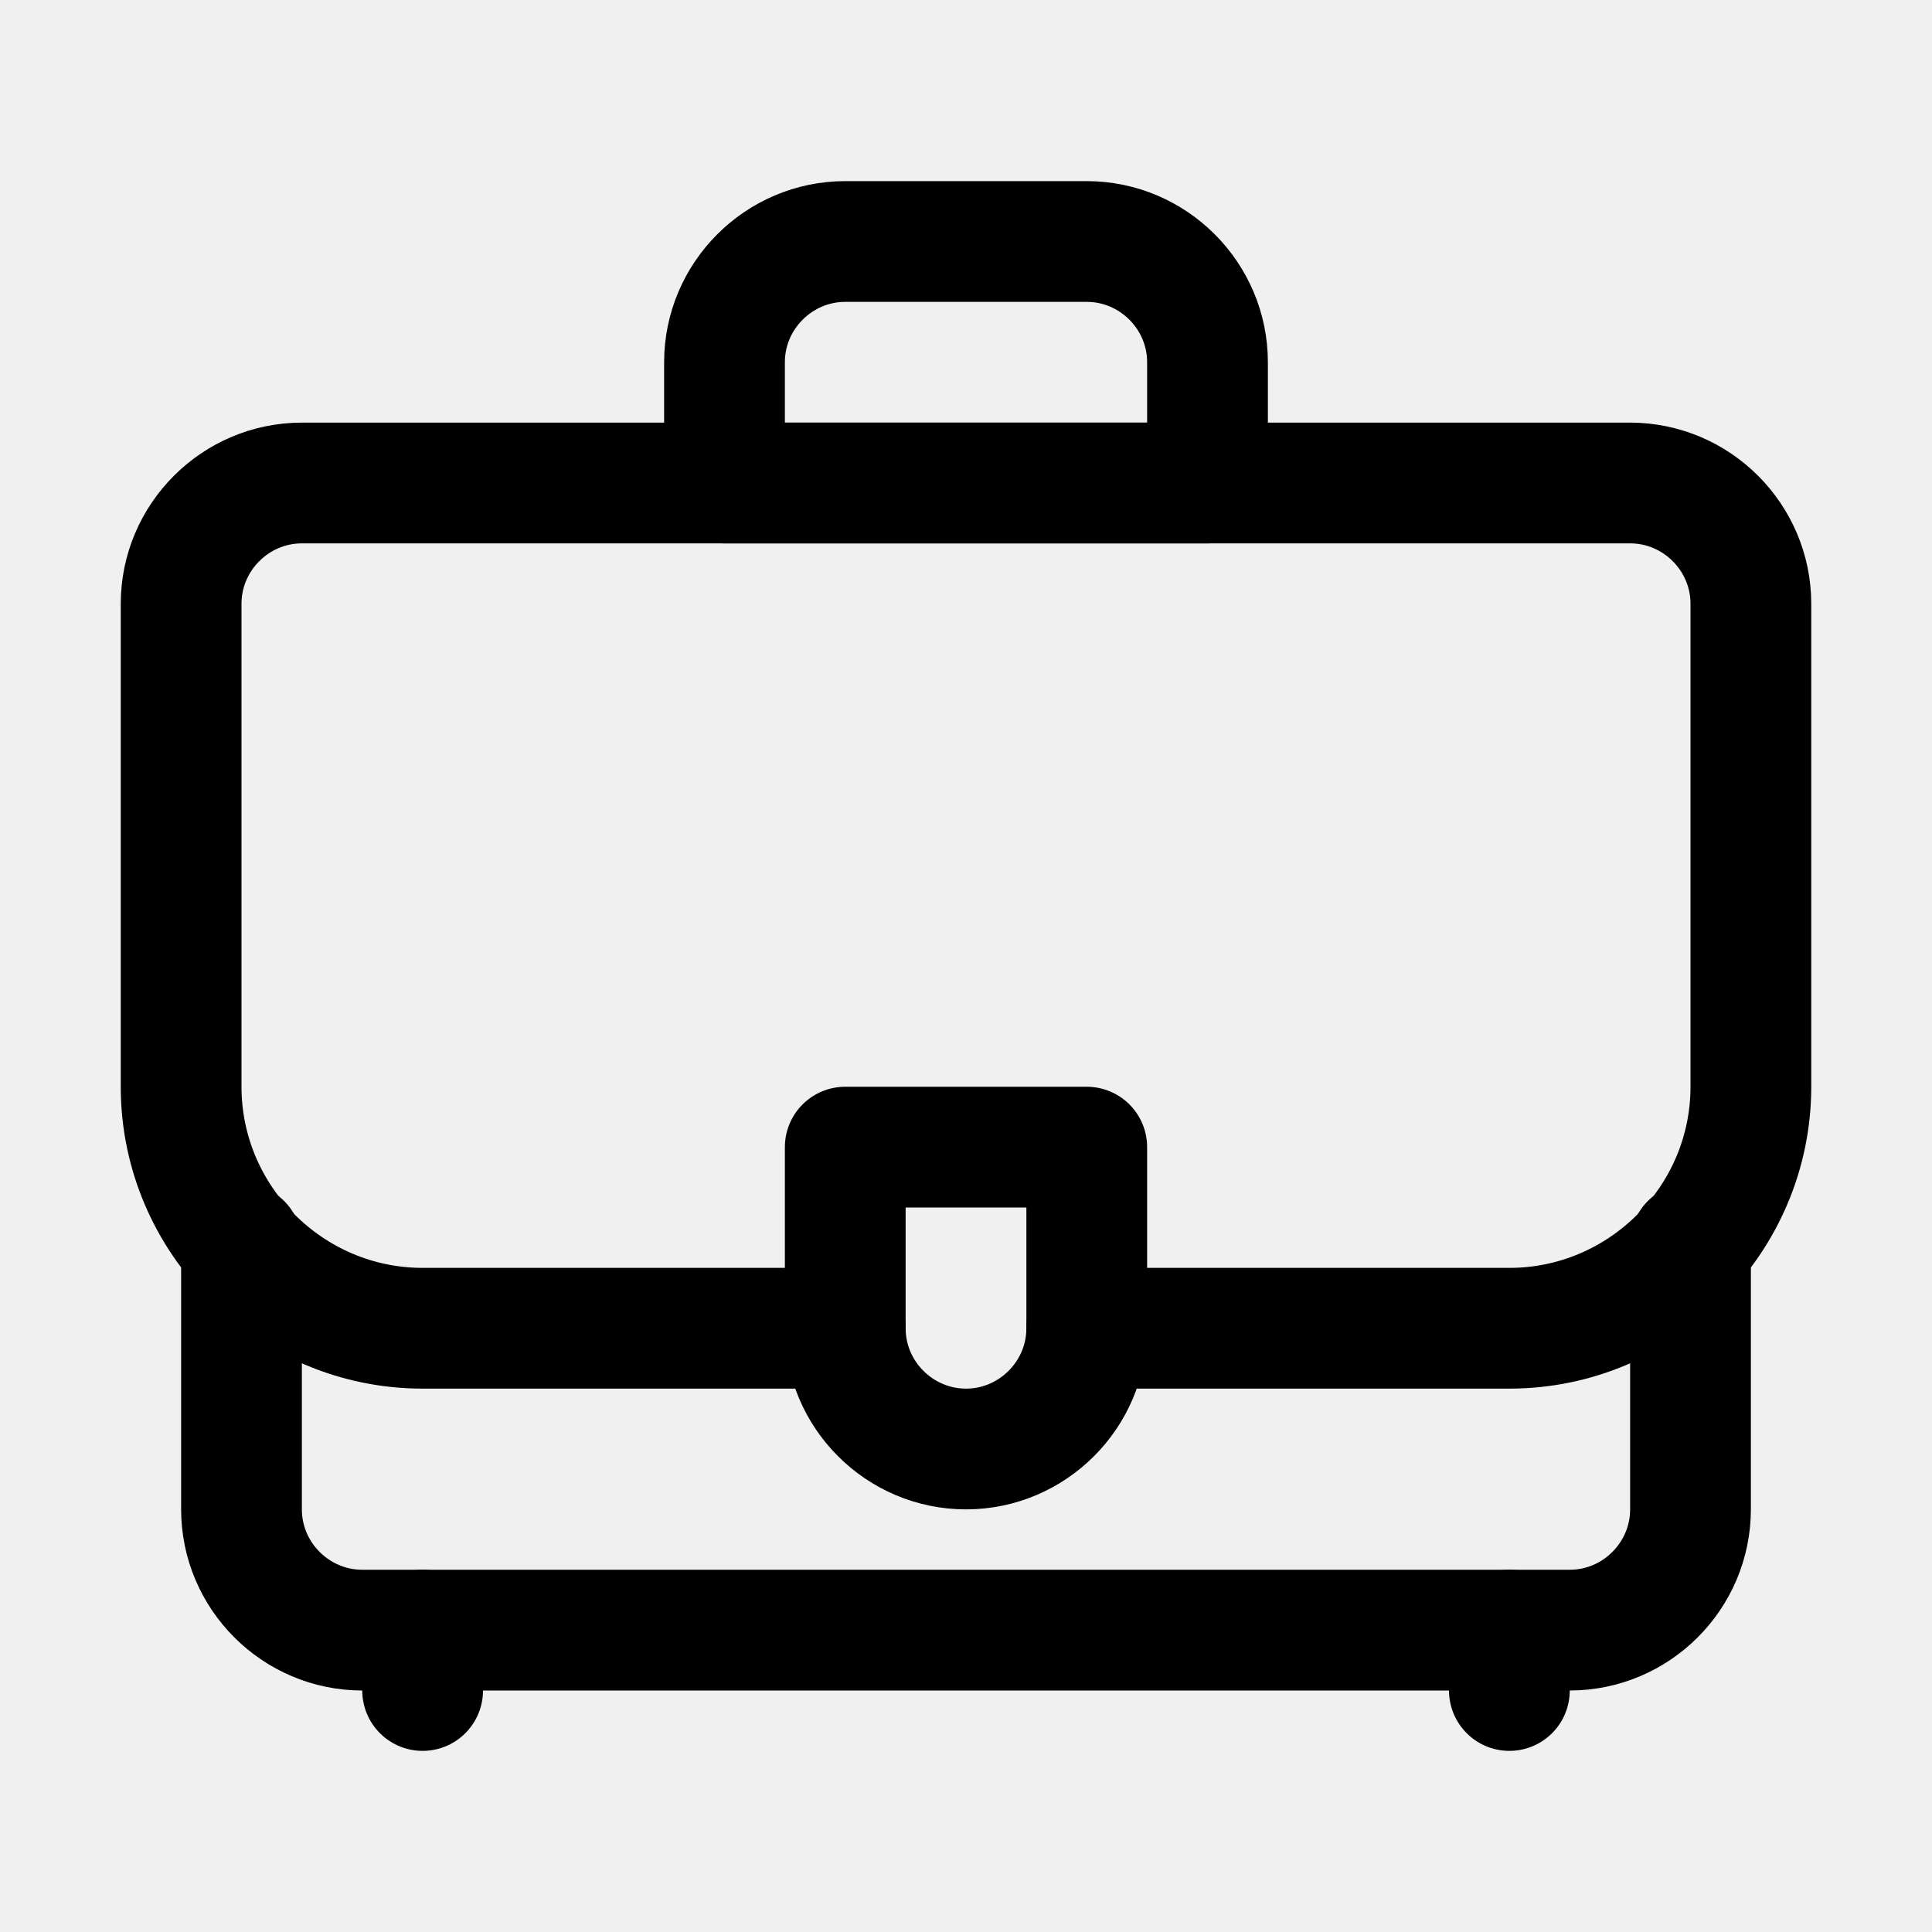
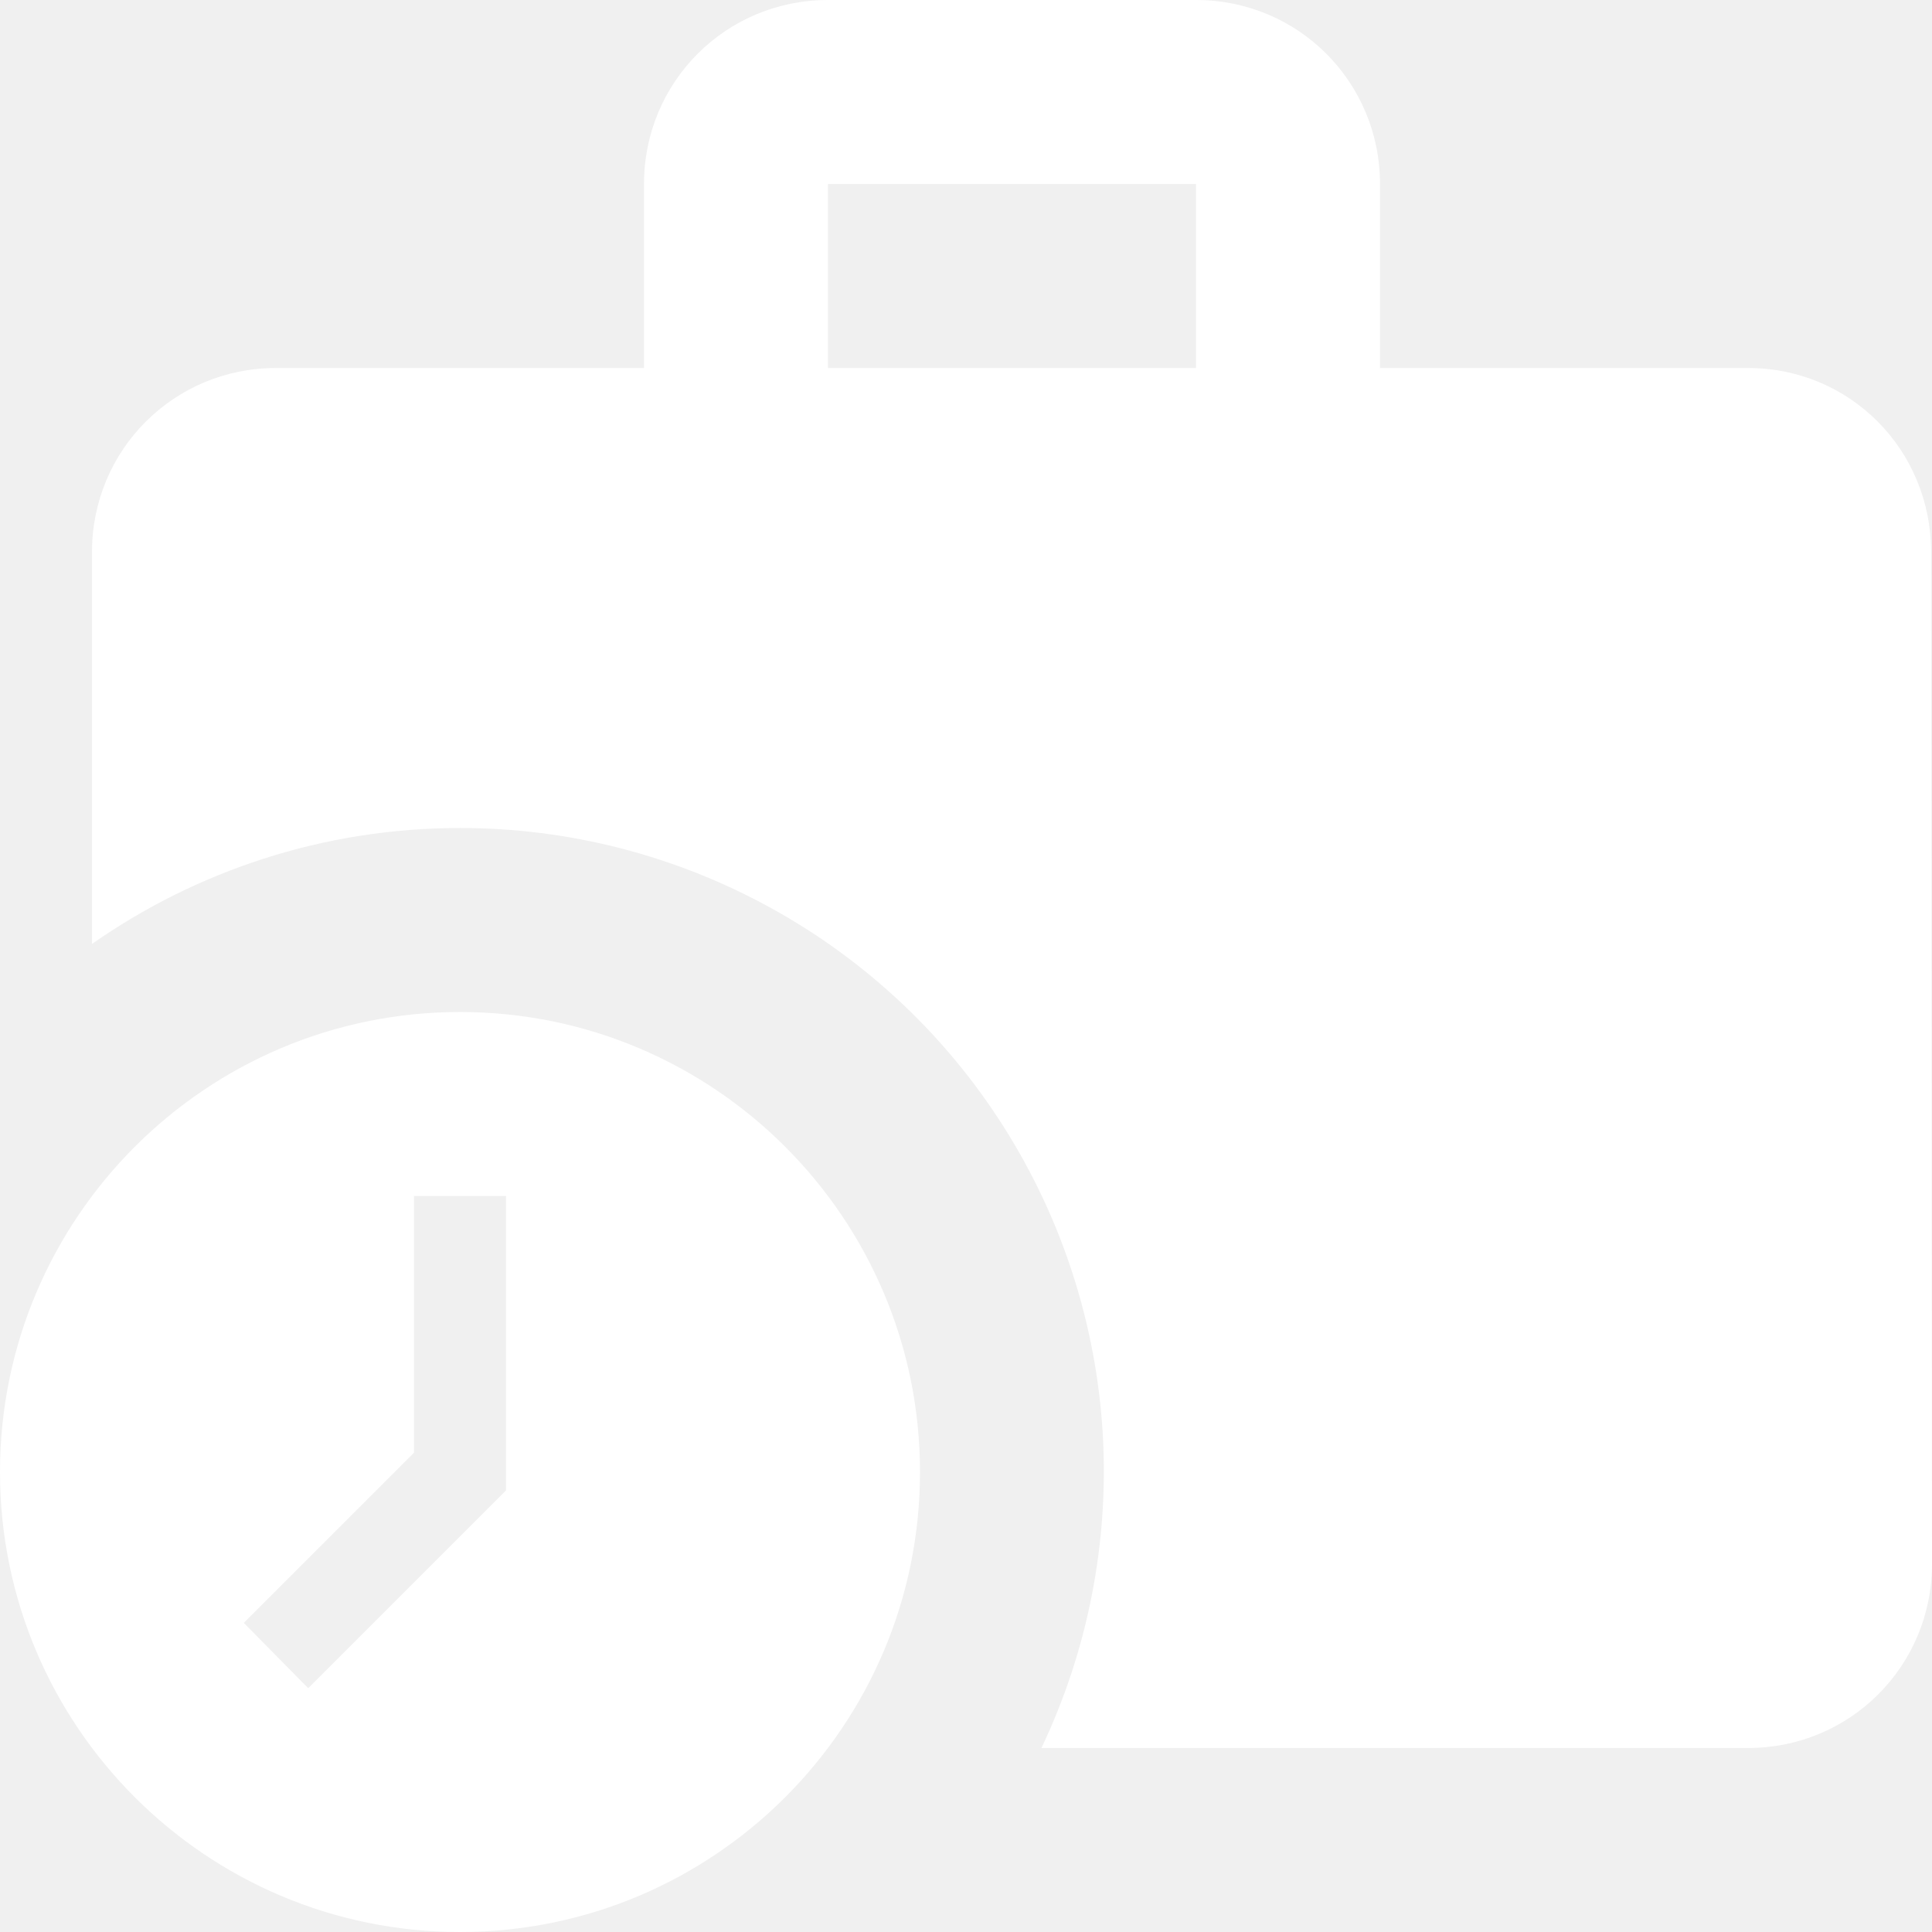
- <svg xmlns="http://www.w3.org/2000/svg" width="24px" height="24px" version="1.1" id="Icons" x="0px" y="0px" viewBox="0 0 32 32" style="enable-background:new 0 0 32 32;" xml:space="preserve">
-   <style type="text/css">
- 	.st0{fill:none;stroke:#000000;stroke-width:2;stroke-linecap:round;stroke-linejoin:round;stroke-miterlimit:10;}
- </style>
-   <path class="st0" d="M28,20.6V25c0,1.1-0.9,2-2,2H6c-1.1,0-2-0.9-2-2v-4.4" />
-   <path class="st0" d="M16,24L16,24c-1.1,0-2-0.9-2-2v-3h4v3C18,23.1,17.1,24,16,24z" />
-   <path class="st0" d="M14,22H7c-2.2,0-4-1.8-4-4v-8c0-1.1,0.9-2,2-2h22c1.1,0,2,0.9,2,2v8c0,2.2-1.8,4-4,4h-7" />
-   <path class="st0" d="M20,8h-8V6c0-1.1,0.9-2,2-2h4c1.1,0,2,0.9,2,2V8z" />
-   <line class="st0" x1="7" y1="28" x2="7" y2="27" />
-   <line class="st0" x1="25" y1="28" x2="25" y2="27" />
+ <svg xmlns="http://www.w3.org/2000/svg" width="21" height="21" viewBox="0 0 21 21" fill="none">
+   <path d="M5 9C3.51 9 2.13 9.47 1 10.26V6C1 4.89 1.89 4 3 4H7V2C7 0.89 7.89 0 9 0H13C14.11 0 15 0.89 15 2V4H19C20.11 4 20.99 4.89 20.99 6L21 17C21 18.11 20.11 19 19 19H11.32C11.827 17.933 12.056 16.756 11.986 15.577C11.915 14.398 11.547 13.256 10.916 12.258C10.286 11.26 9.412 10.437 8.377 9.868C7.343 9.298 6.181 8.999 5 9V9ZM13 2H9V4H13V2Z" fill="white" />
+   <path d="M5 11C7.76 11 10 13.24 10 16C10 18.76 7.76 21 5 21C2.24 21 0 18.76 0 16C0 13.24 2.24 11 5 11ZM3.35 18.35L5.5 16.2V13H4.5V15.79L2.65 17.64L3.35 18.35V18.35Z" fill="white" />
</svg>
